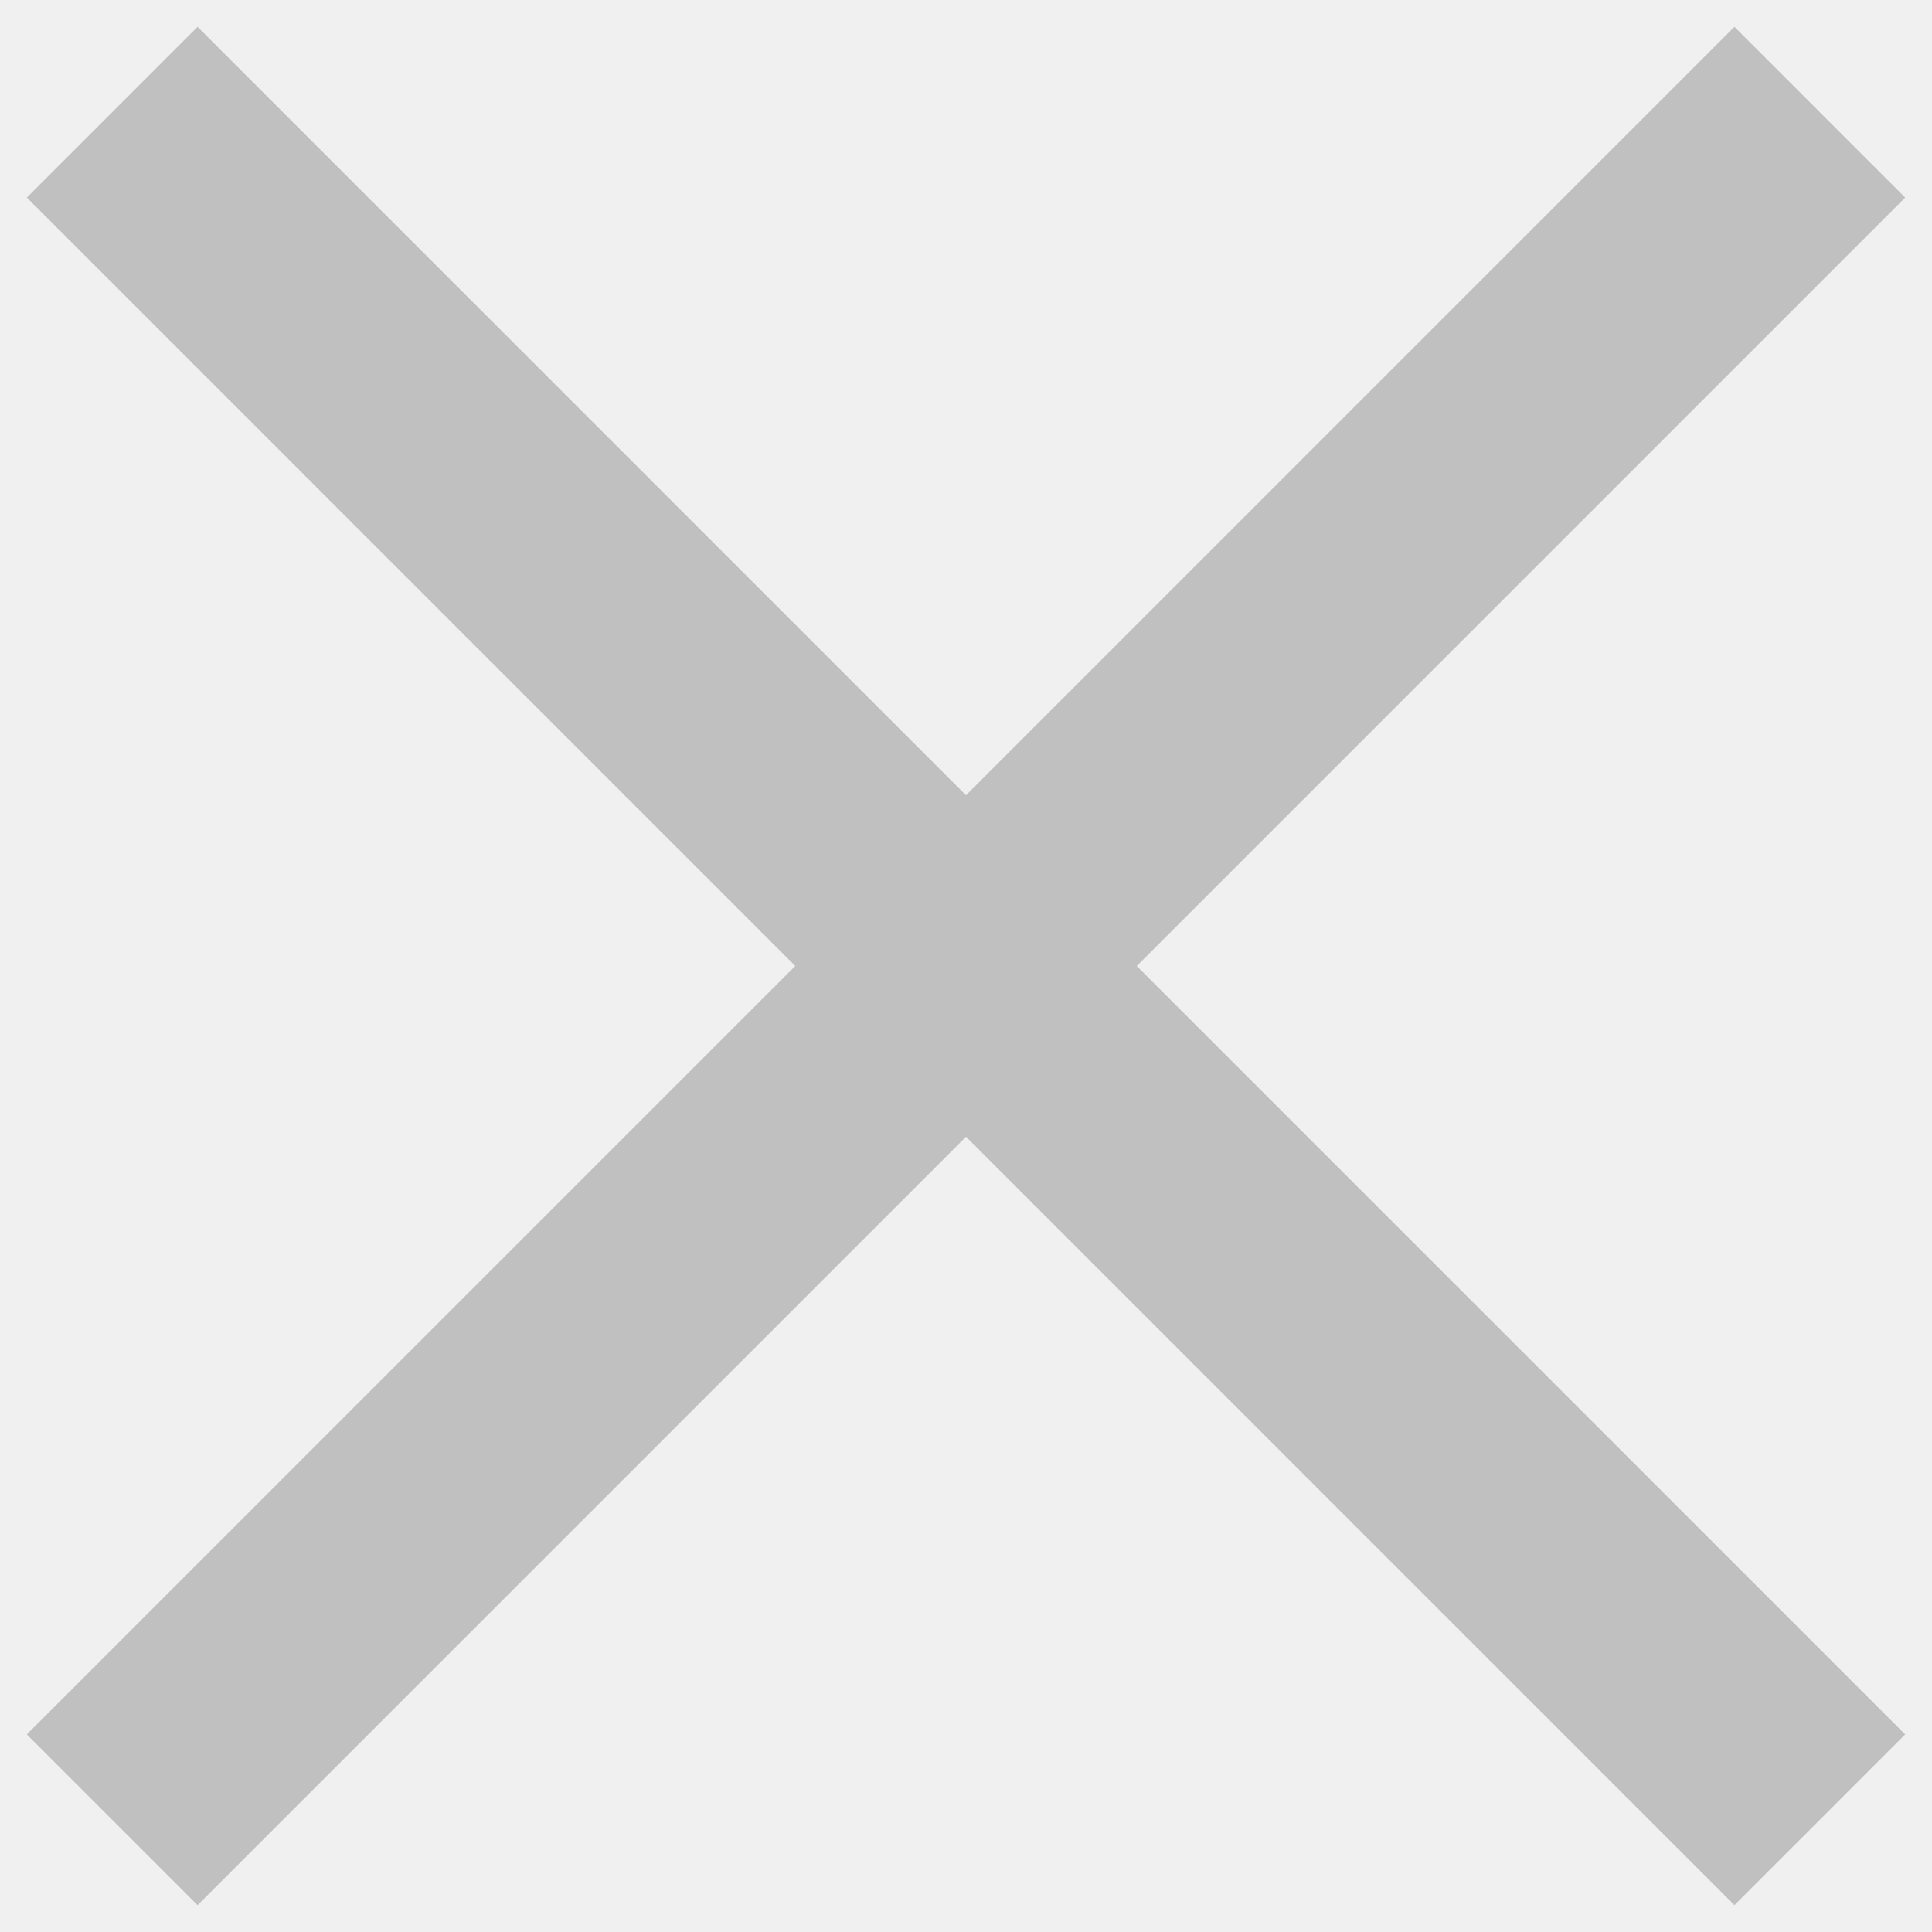
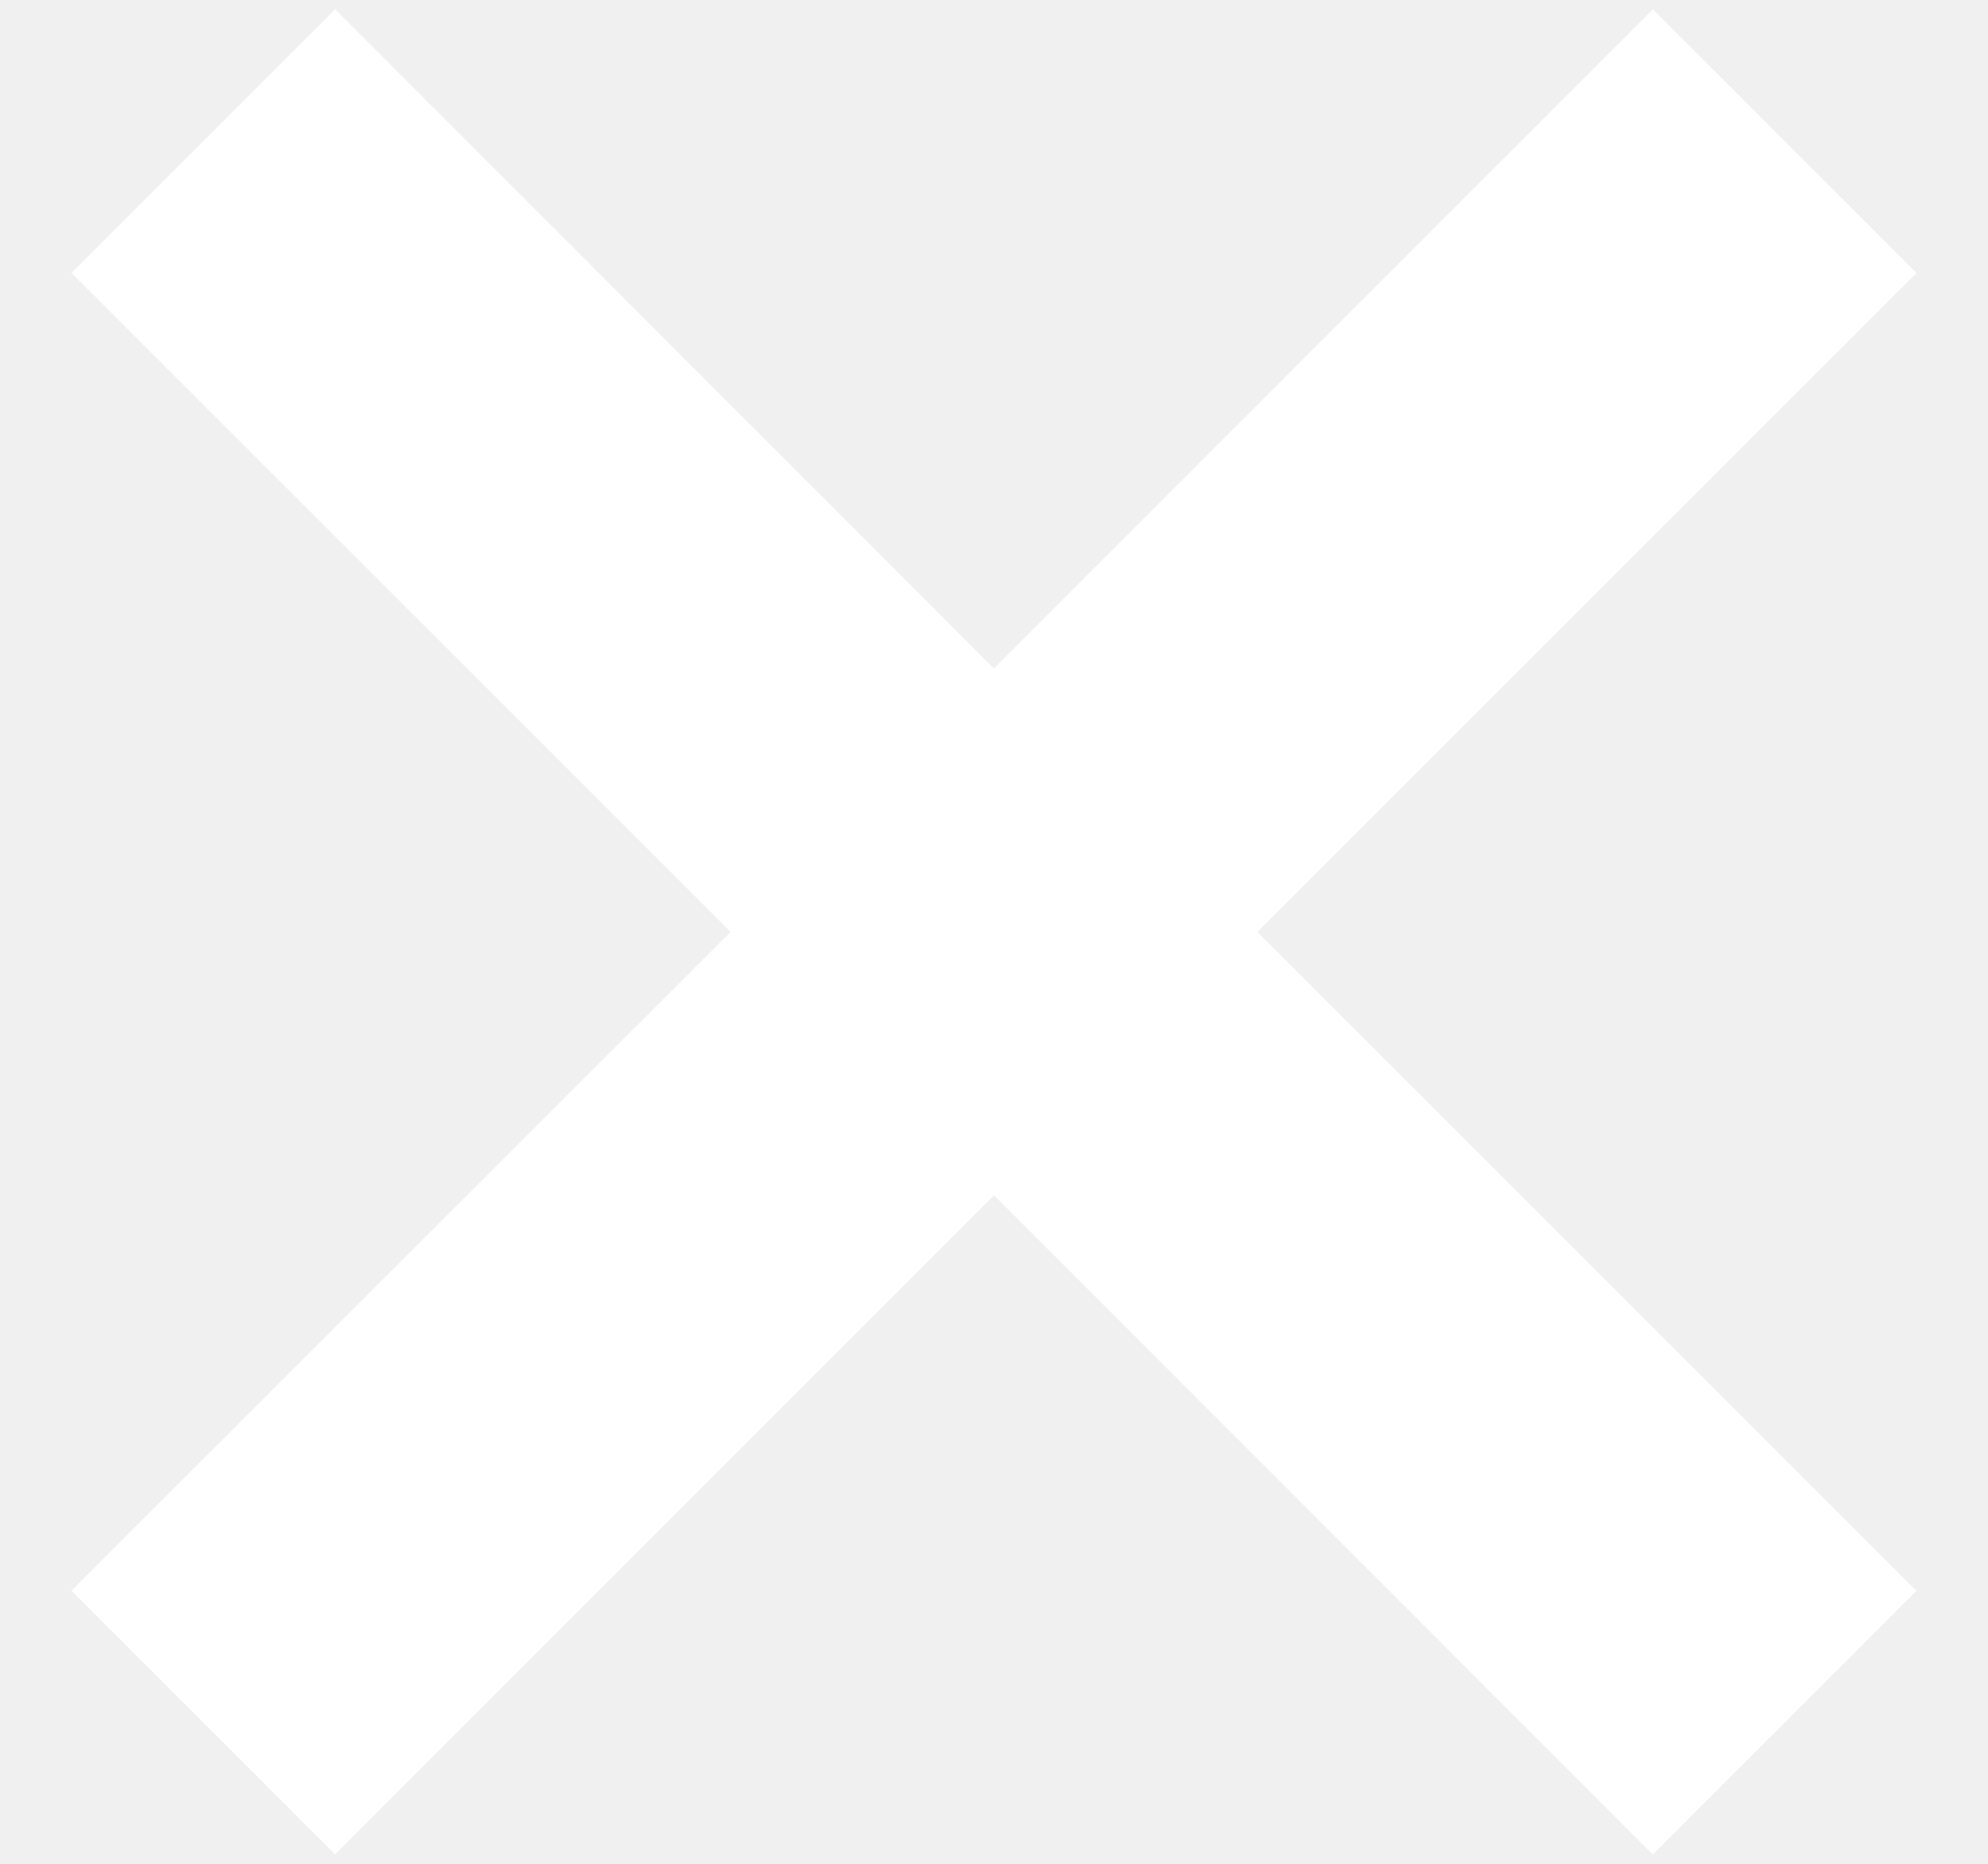
- <svg xmlns="http://www.w3.org/2000/svg" width="16" height="16">
-   <path d="M14.364.222l1.414 1.414L9.414 8l6.364 6.364-1.414 1.414L8 9.414l-6.364 6.364-1.414-1.414L6.586 8 .222 1.636 1.636.222 8 6.586 14.364.222z" fill="#000" fill-rule="evenodd" opacity=".201" />
+ <svg xmlns="http://www.w3.org/2000/svg" width="16" height="15">
+   <path fill="#FFF" fill-rule="evenodd" d="M8 5.379L13.303.075l2.122 2.122L10.12 7.5l5.304 5.303-2.122 2.122L8 9.62l-5.303 5.304-2.122-2.122L5.88 7.5.575 2.197 2.697.075 8 5.38z" />
</svg>
